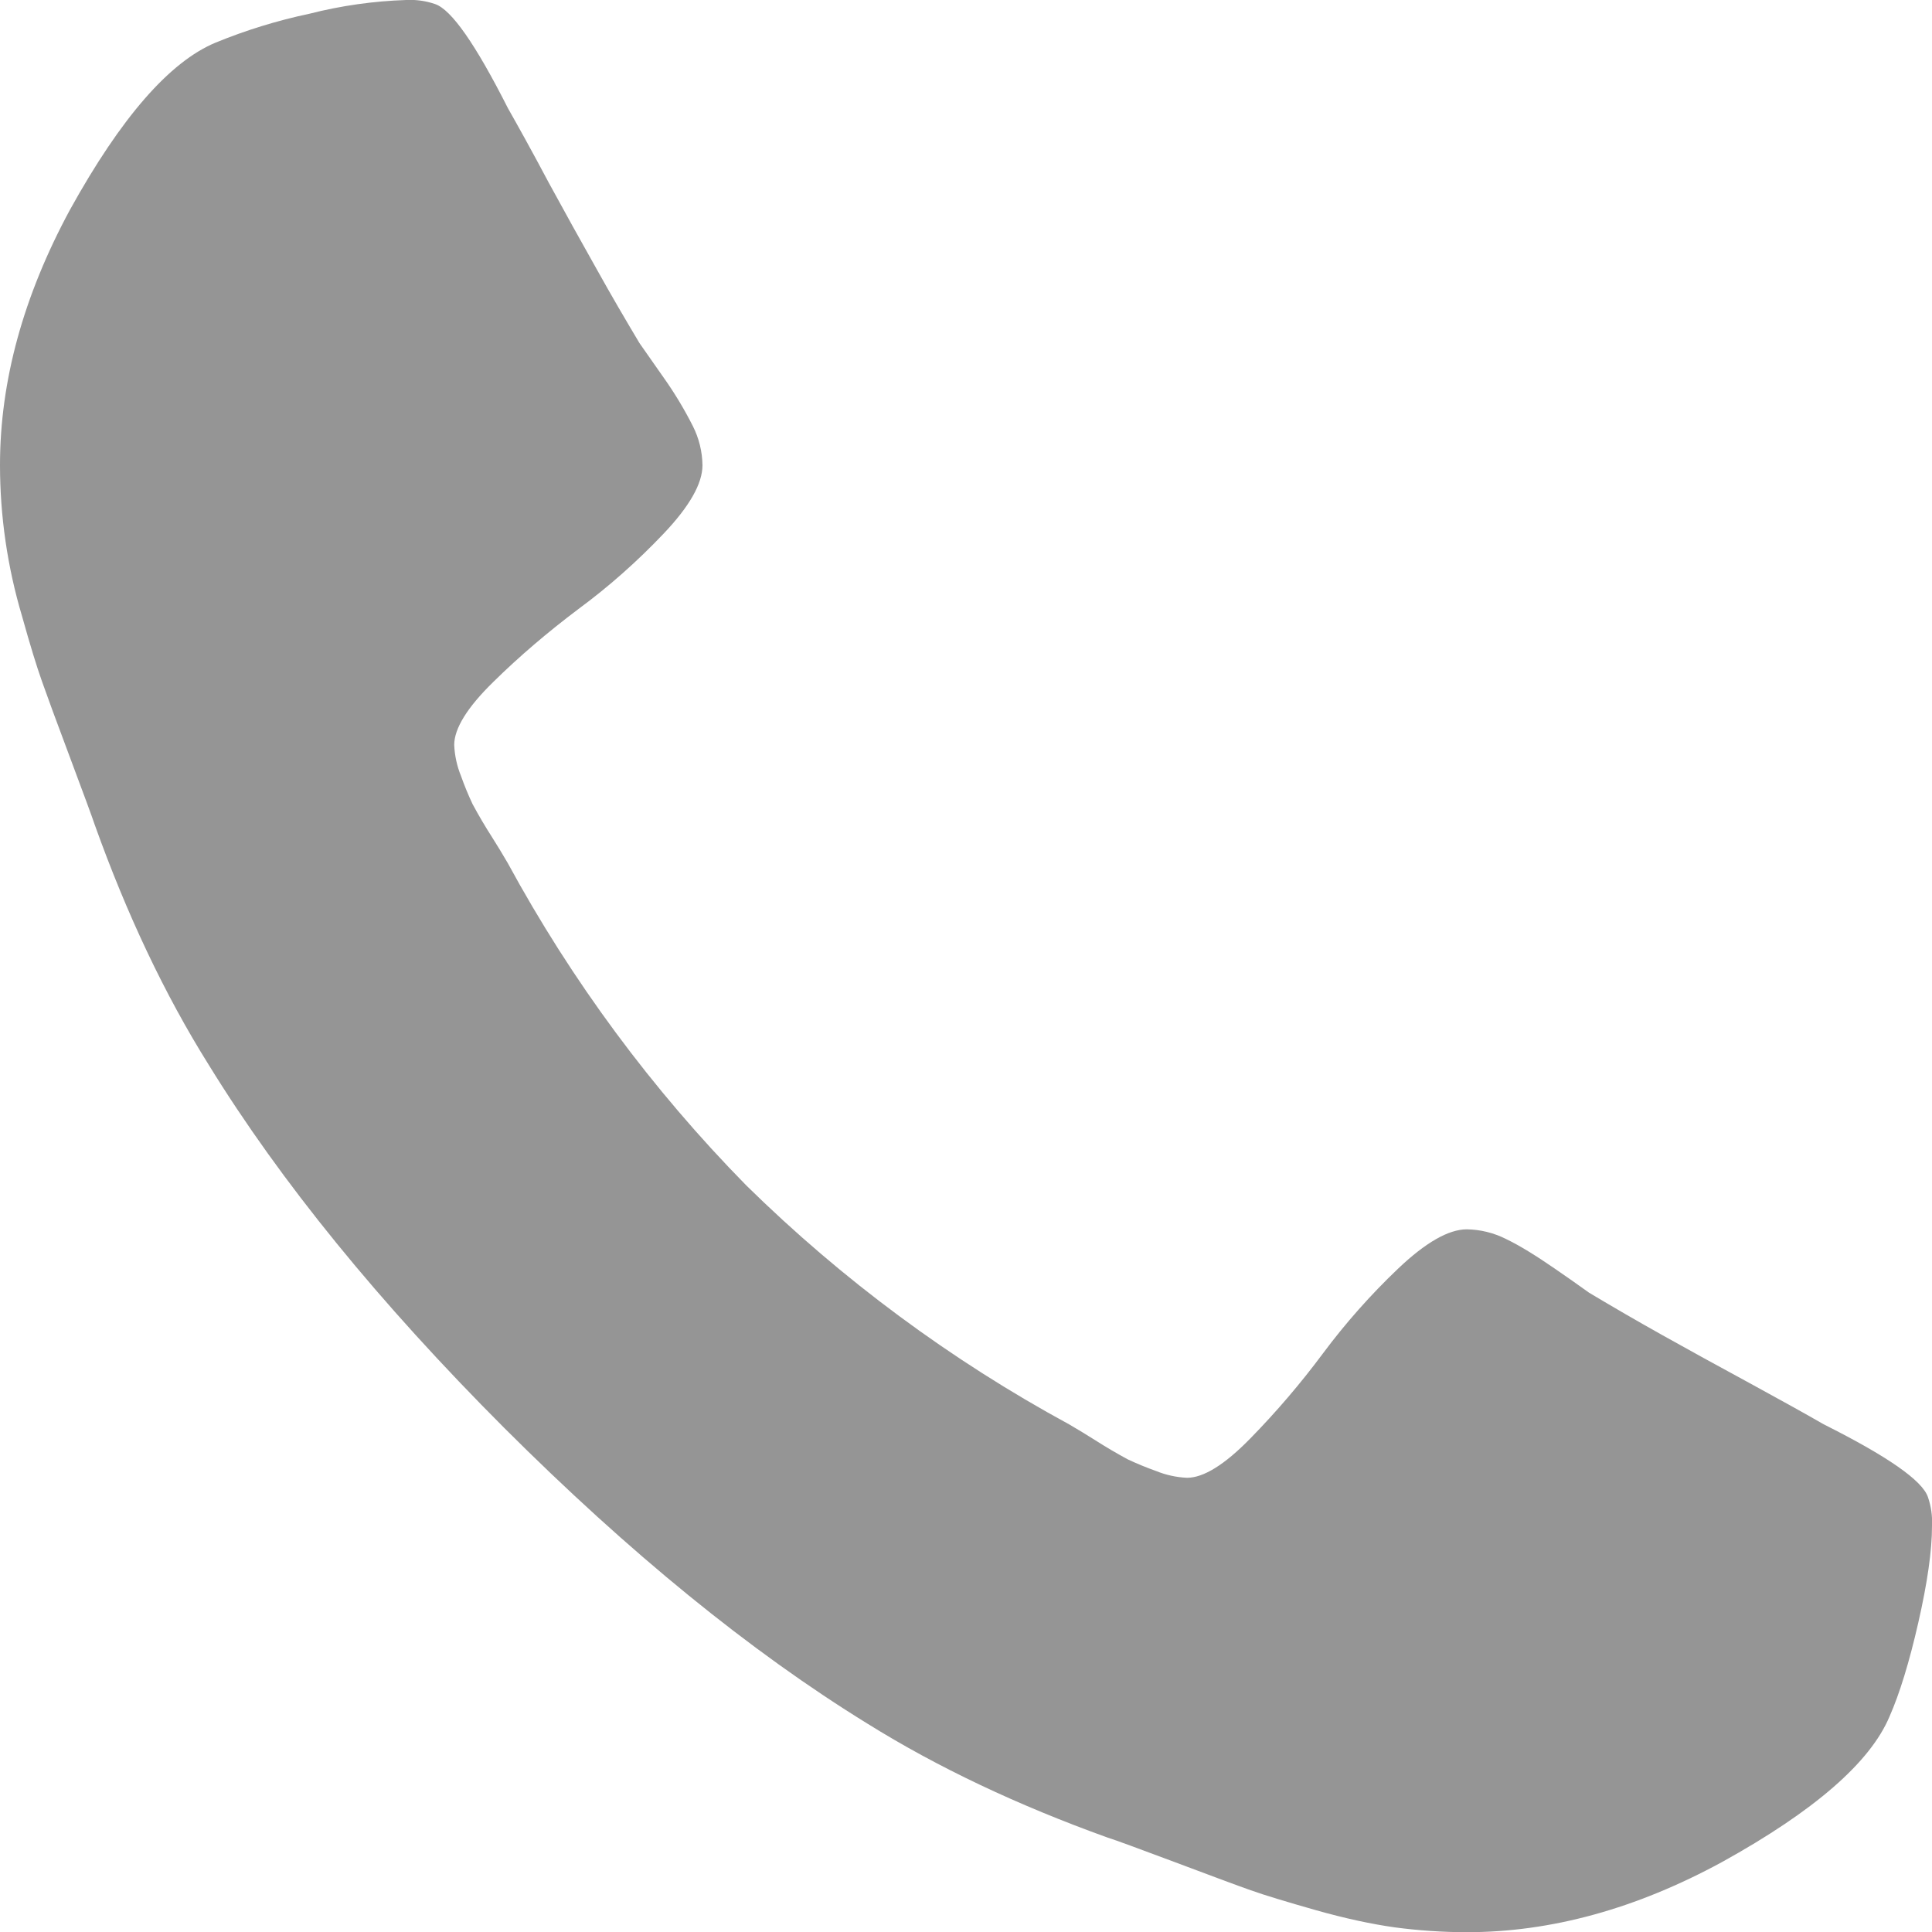
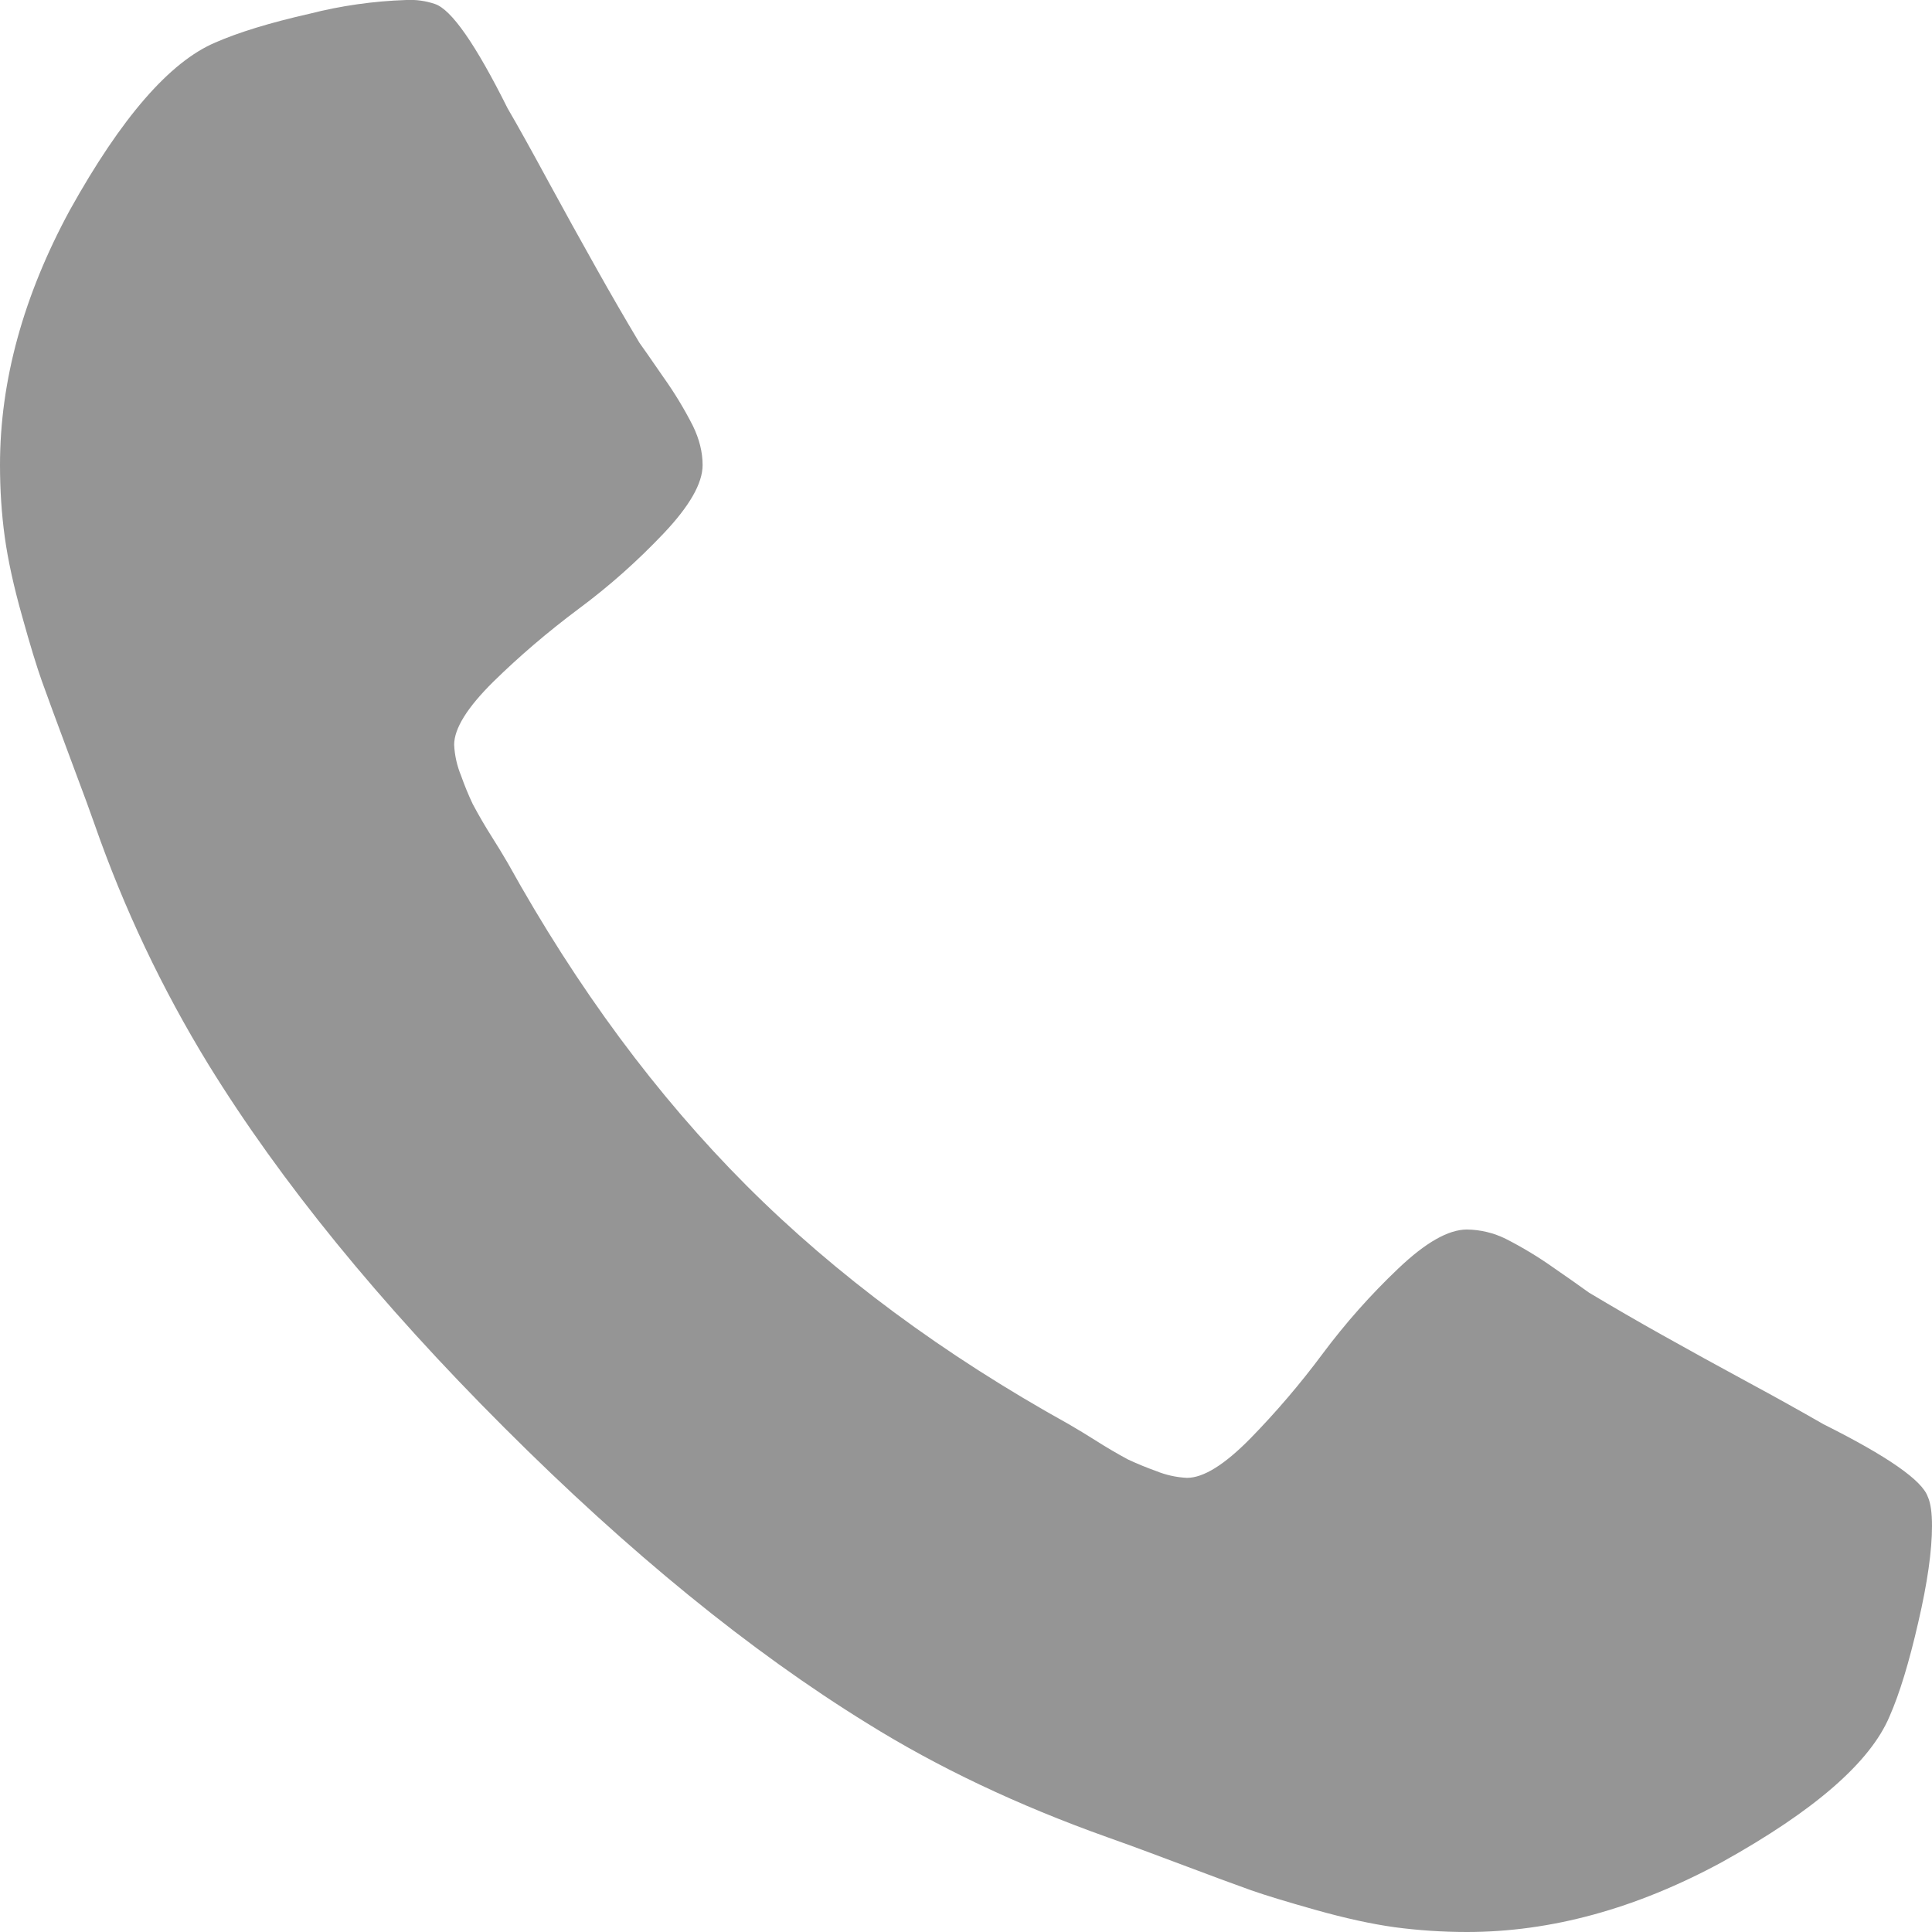
- <svg xmlns="http://www.w3.org/2000/svg" width="10" height="10" viewBox="0 0 10 10" fill="#959595">
-   <path d="M9.979 7.749c-.029-.086-.209-.211-.54-.377-.09-.052-.218-.123-.383-.213-.166-.09-.317-.173-.451-.248a15.08 15.08 0 0 1-.38-.22 9.415 9.415 0 0 0-.178-.125c-.1-.069-.183-.12-.252-.153a.465.465 0 0 0-.203-.05c-.094 0-.213.068-.355.203a3.46 3.46 0 0 0-.39.44 4.283 4.283 0 0 1-.376.44c-.133.136-.242.203-.327.203a.483.483 0 0 1-.16-.035 1.654 1.654 0 0 1-.146-.06 2.658 2.658 0 0 1-.17-.1 4.383 4.383 0 0 0-.135-.082 7.464 7.464 0 0 1-1.67-1.236 7.46 7.46 0 0 1-1.235-1.669 4.127 4.127 0 0 0-.082-.135 2.563 2.563 0 0 1-.1-.17 1.542 1.542 0 0 1-.06-.146.48.48 0 0 1-.035-.16c0-.085.067-.194.202-.326.135-.133.282-.258.44-.377.16-.118.306-.248.441-.39.135-.142.202-.26.202-.355a.464.464 0 0 0-.05-.203 1.973 1.973 0 0 0-.152-.252l-.124-.177c-.071-.119-.145-.245-.22-.38a35.89 35.89 0 0 1-.25-.451C2.752.779 2.68.65 2.629.56 2.462.23 2.337.05 2.252.021A.398.398 0 0 0 2.102 0a2.34 2.34 0 0 0-.5.071 2.813 2.813 0 0 0-.487.15C.878.32.627.607.362 1.086.121 1.532 0 1.972 0 2.407a2.743 2.743 0 0 0 .114.782c.042.151.077.264.103.337.026.074.074.205.145.394.071.19.114.306.128.348.166.464.362.879.59 1.243.373.606.884 1.233 1.53 1.88.646.645 1.272 1.156 1.879 1.53.364.227.779.423 1.243.59.042.013.158.056.348.127.189.071.32.12.394.146.073.026.186.06.337.103.152.043.288.072.408.089.121.016.246.025.373.025.436 0 .876-.121 1.321-.363.479-.265.767-.516.867-.753.052-.118.102-.28.149-.486.047-.206.071-.373.071-.5a.397.397 0 0 0-.021-.15z" />
+ <svg xmlns="http://www.w3.org/2000/svg" width="15" height="15" viewBox="0 0 15 15" fill="#959595">
+   <path d="M14.968 11.623c-.042-.128-.312-.316-.81-.565a24.75 24.75 0 0 0-.575-.32c-.248-.134-.474-.259-.676-.372a22.598 22.598 0 0 1-.57-.33 13.935 13.935 0 0 0-.266-.187 3 3 0 0 0-.379-.23.698.698 0 0 0-.303-.073c-.143 0-.32.1-.533.303a5.185 5.185 0 0 0-.586.66 6.432 6.432 0 0 1-.564.661c-.2.203-.363.304-.49.304a.723.723 0 0 1-.24-.053 2.494 2.494 0 0 1-.219-.09 3.968 3.968 0 0 1-.255-.15 6.52 6.52 0 0 0-.203-.123c-.973-.54-1.807-1.157-2.503-1.853C5.1 8.508 4.482 7.674 3.942 6.7a6.174 6.174 0 0 0-.123-.202 3.847 3.847 0 0 1-.149-.256 2.31 2.31 0 0 1-.09-.219.72.72 0 0 1-.054-.24c0-.127.102-.29.304-.49.202-.198.423-.387.66-.564.239-.177.459-.373.661-.586.202-.213.304-.39.304-.532 0-.1-.025-.201-.075-.304a2.961 2.961 0 0 0-.229-.378c-.103-.15-.165-.238-.186-.267a23.368 23.368 0 0 1-.33-.57 53.742 53.742 0 0 1-.374-.676c-.135-.249-.241-.44-.32-.575-.248-.497-.436-.767-.564-.81A.597.597 0 0 0 3.154 0a3.51 3.51 0 0 0-.752.107c-.309.07-.552.145-.73.223-.354.15-.73.583-1.129 1.3C.181 2.297 0 2.958 0 3.61c0 .192.012.378.037.56.025.18.07.385.134.612.063.228.115.396.154.506.039.11.112.307.218.592.107.284.17.458.192.522a9.65 9.65 0 0 0 .884 1.864c.561.91 1.326 1.849 2.296 2.818.97.97 1.909 1.735 2.818 2.296.547.341 1.168.636 1.864.884.064.022.238.085.522.192.284.107.482.18.592.219.11.039.278.09.505.154.228.064.432.109.613.134.181.024.368.037.56.037.653 0 1.314-.181 1.981-.543.717-.398 1.15-.775 1.3-1.13.078-.177.152-.42.223-.73.072-.309.107-.559.107-.75 0-.1-.01-.175-.032-.225z" />
</svg>
